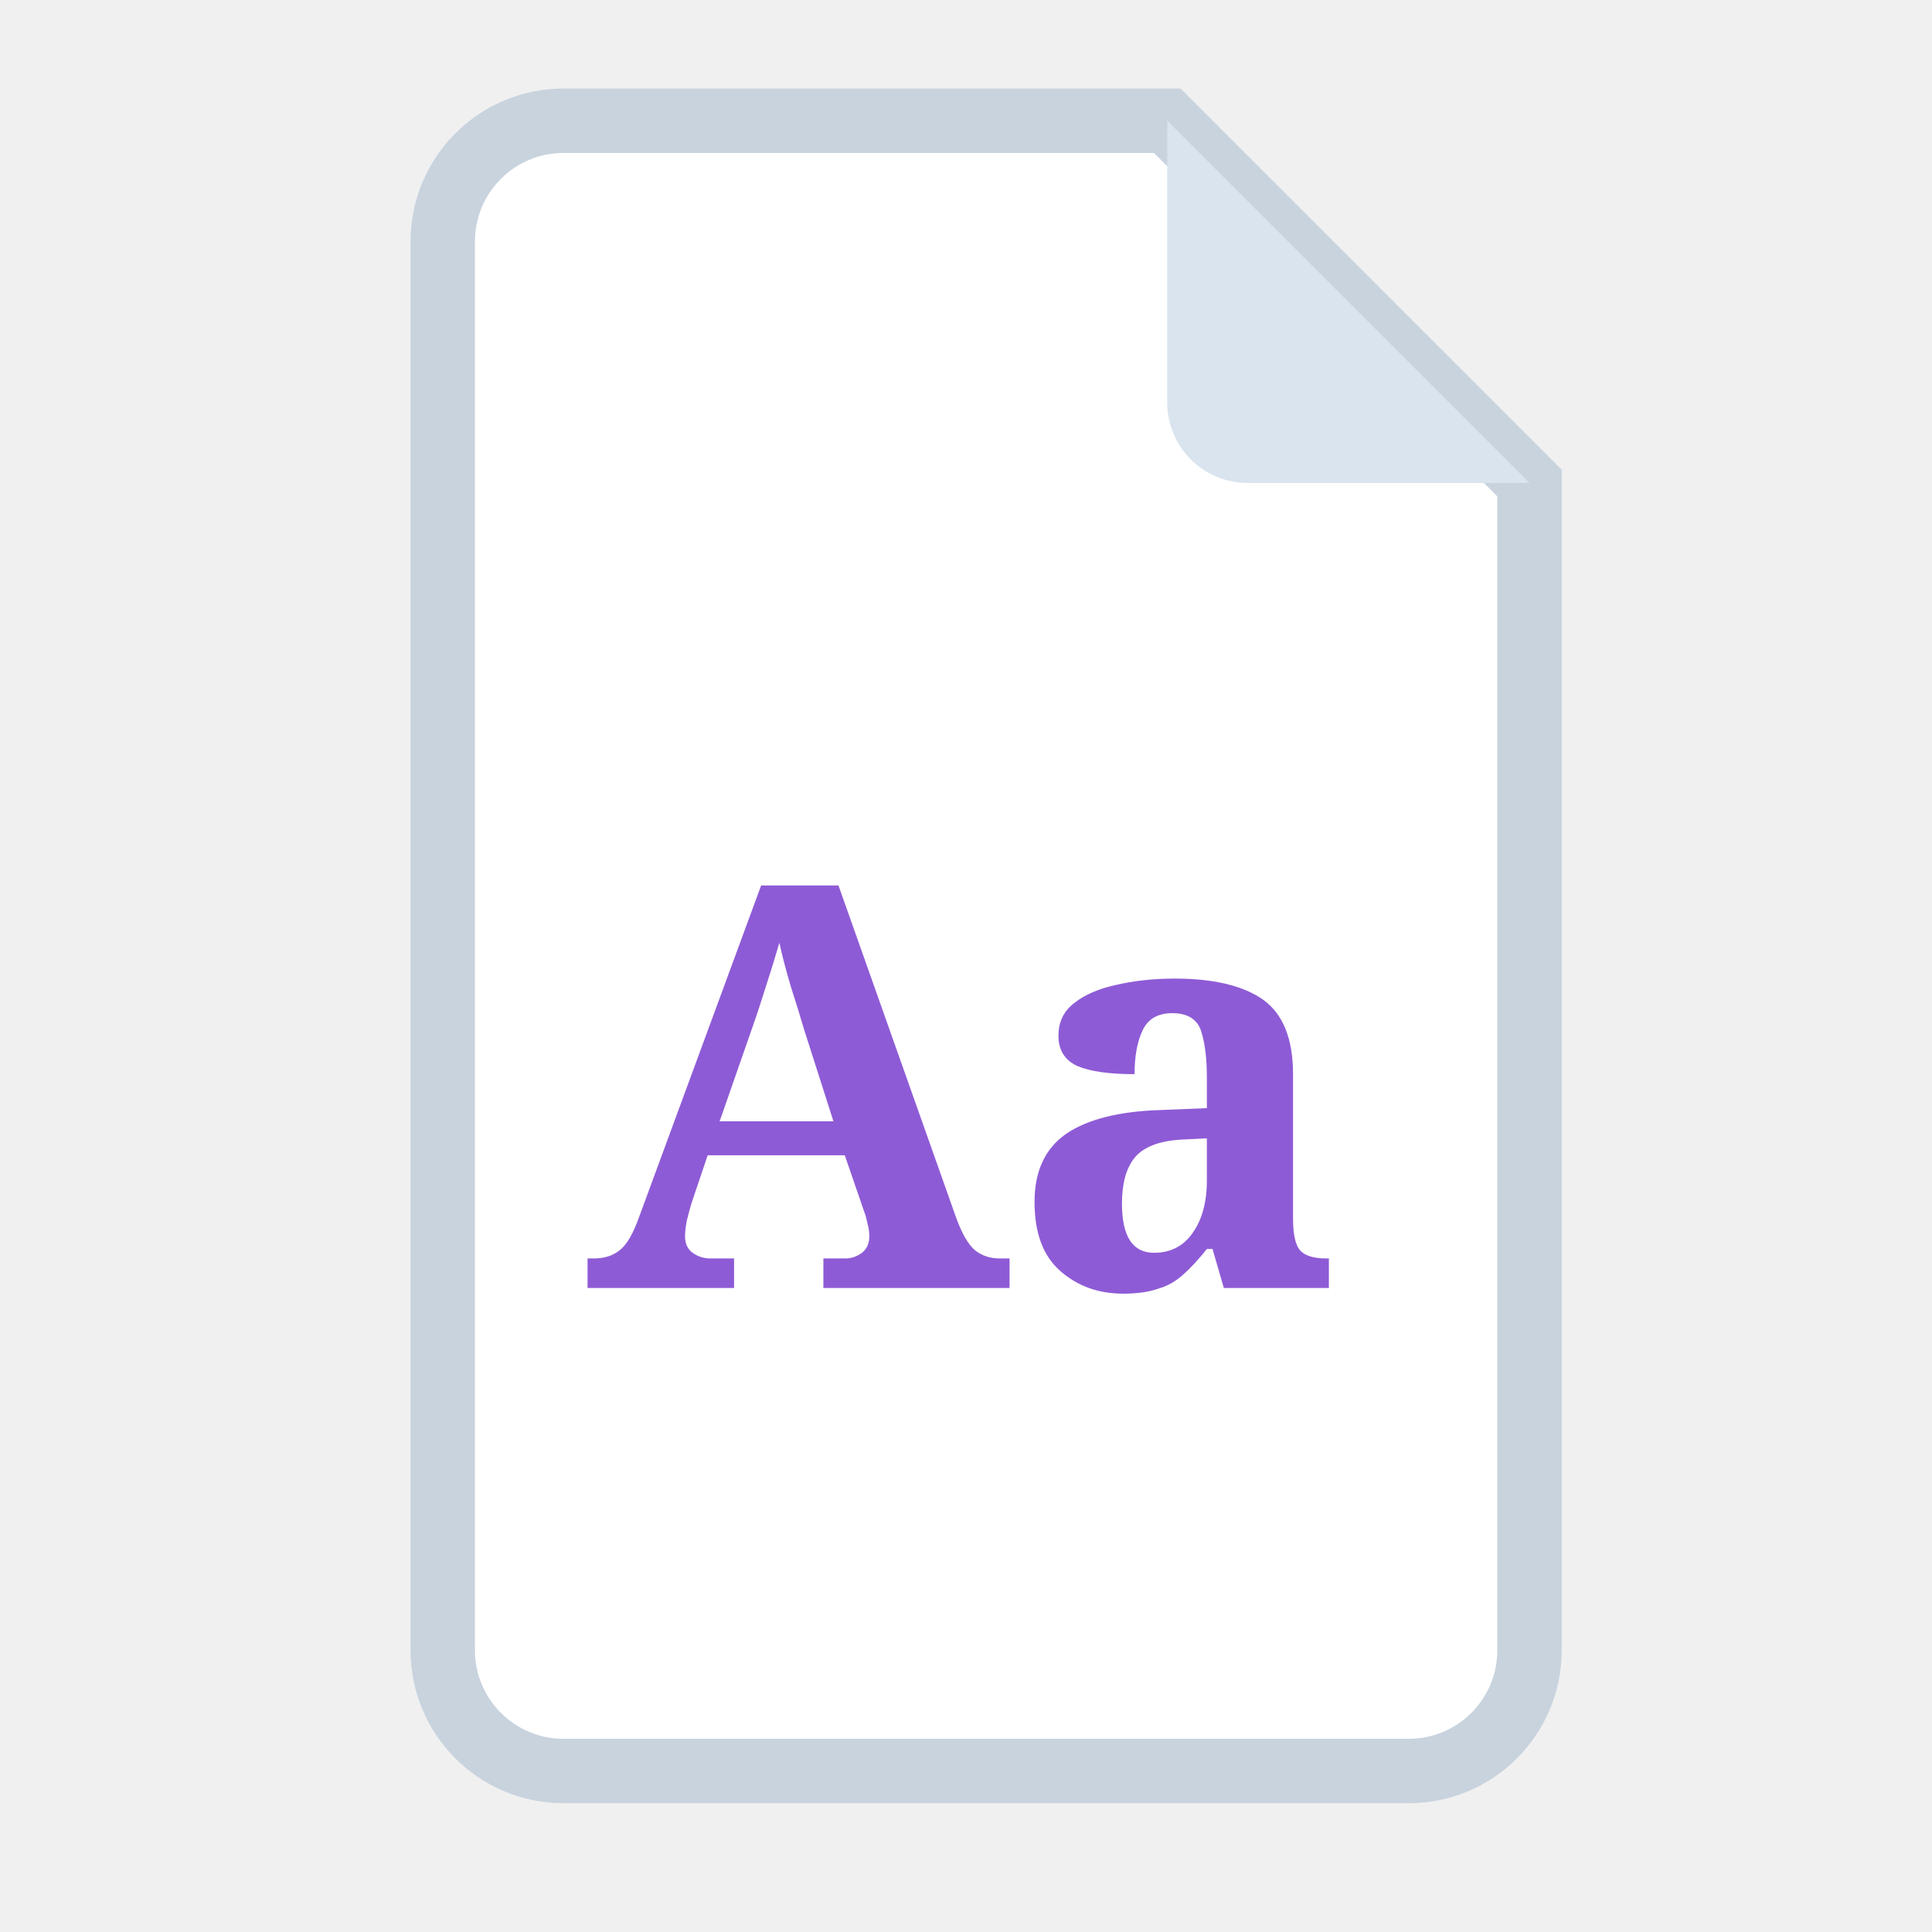
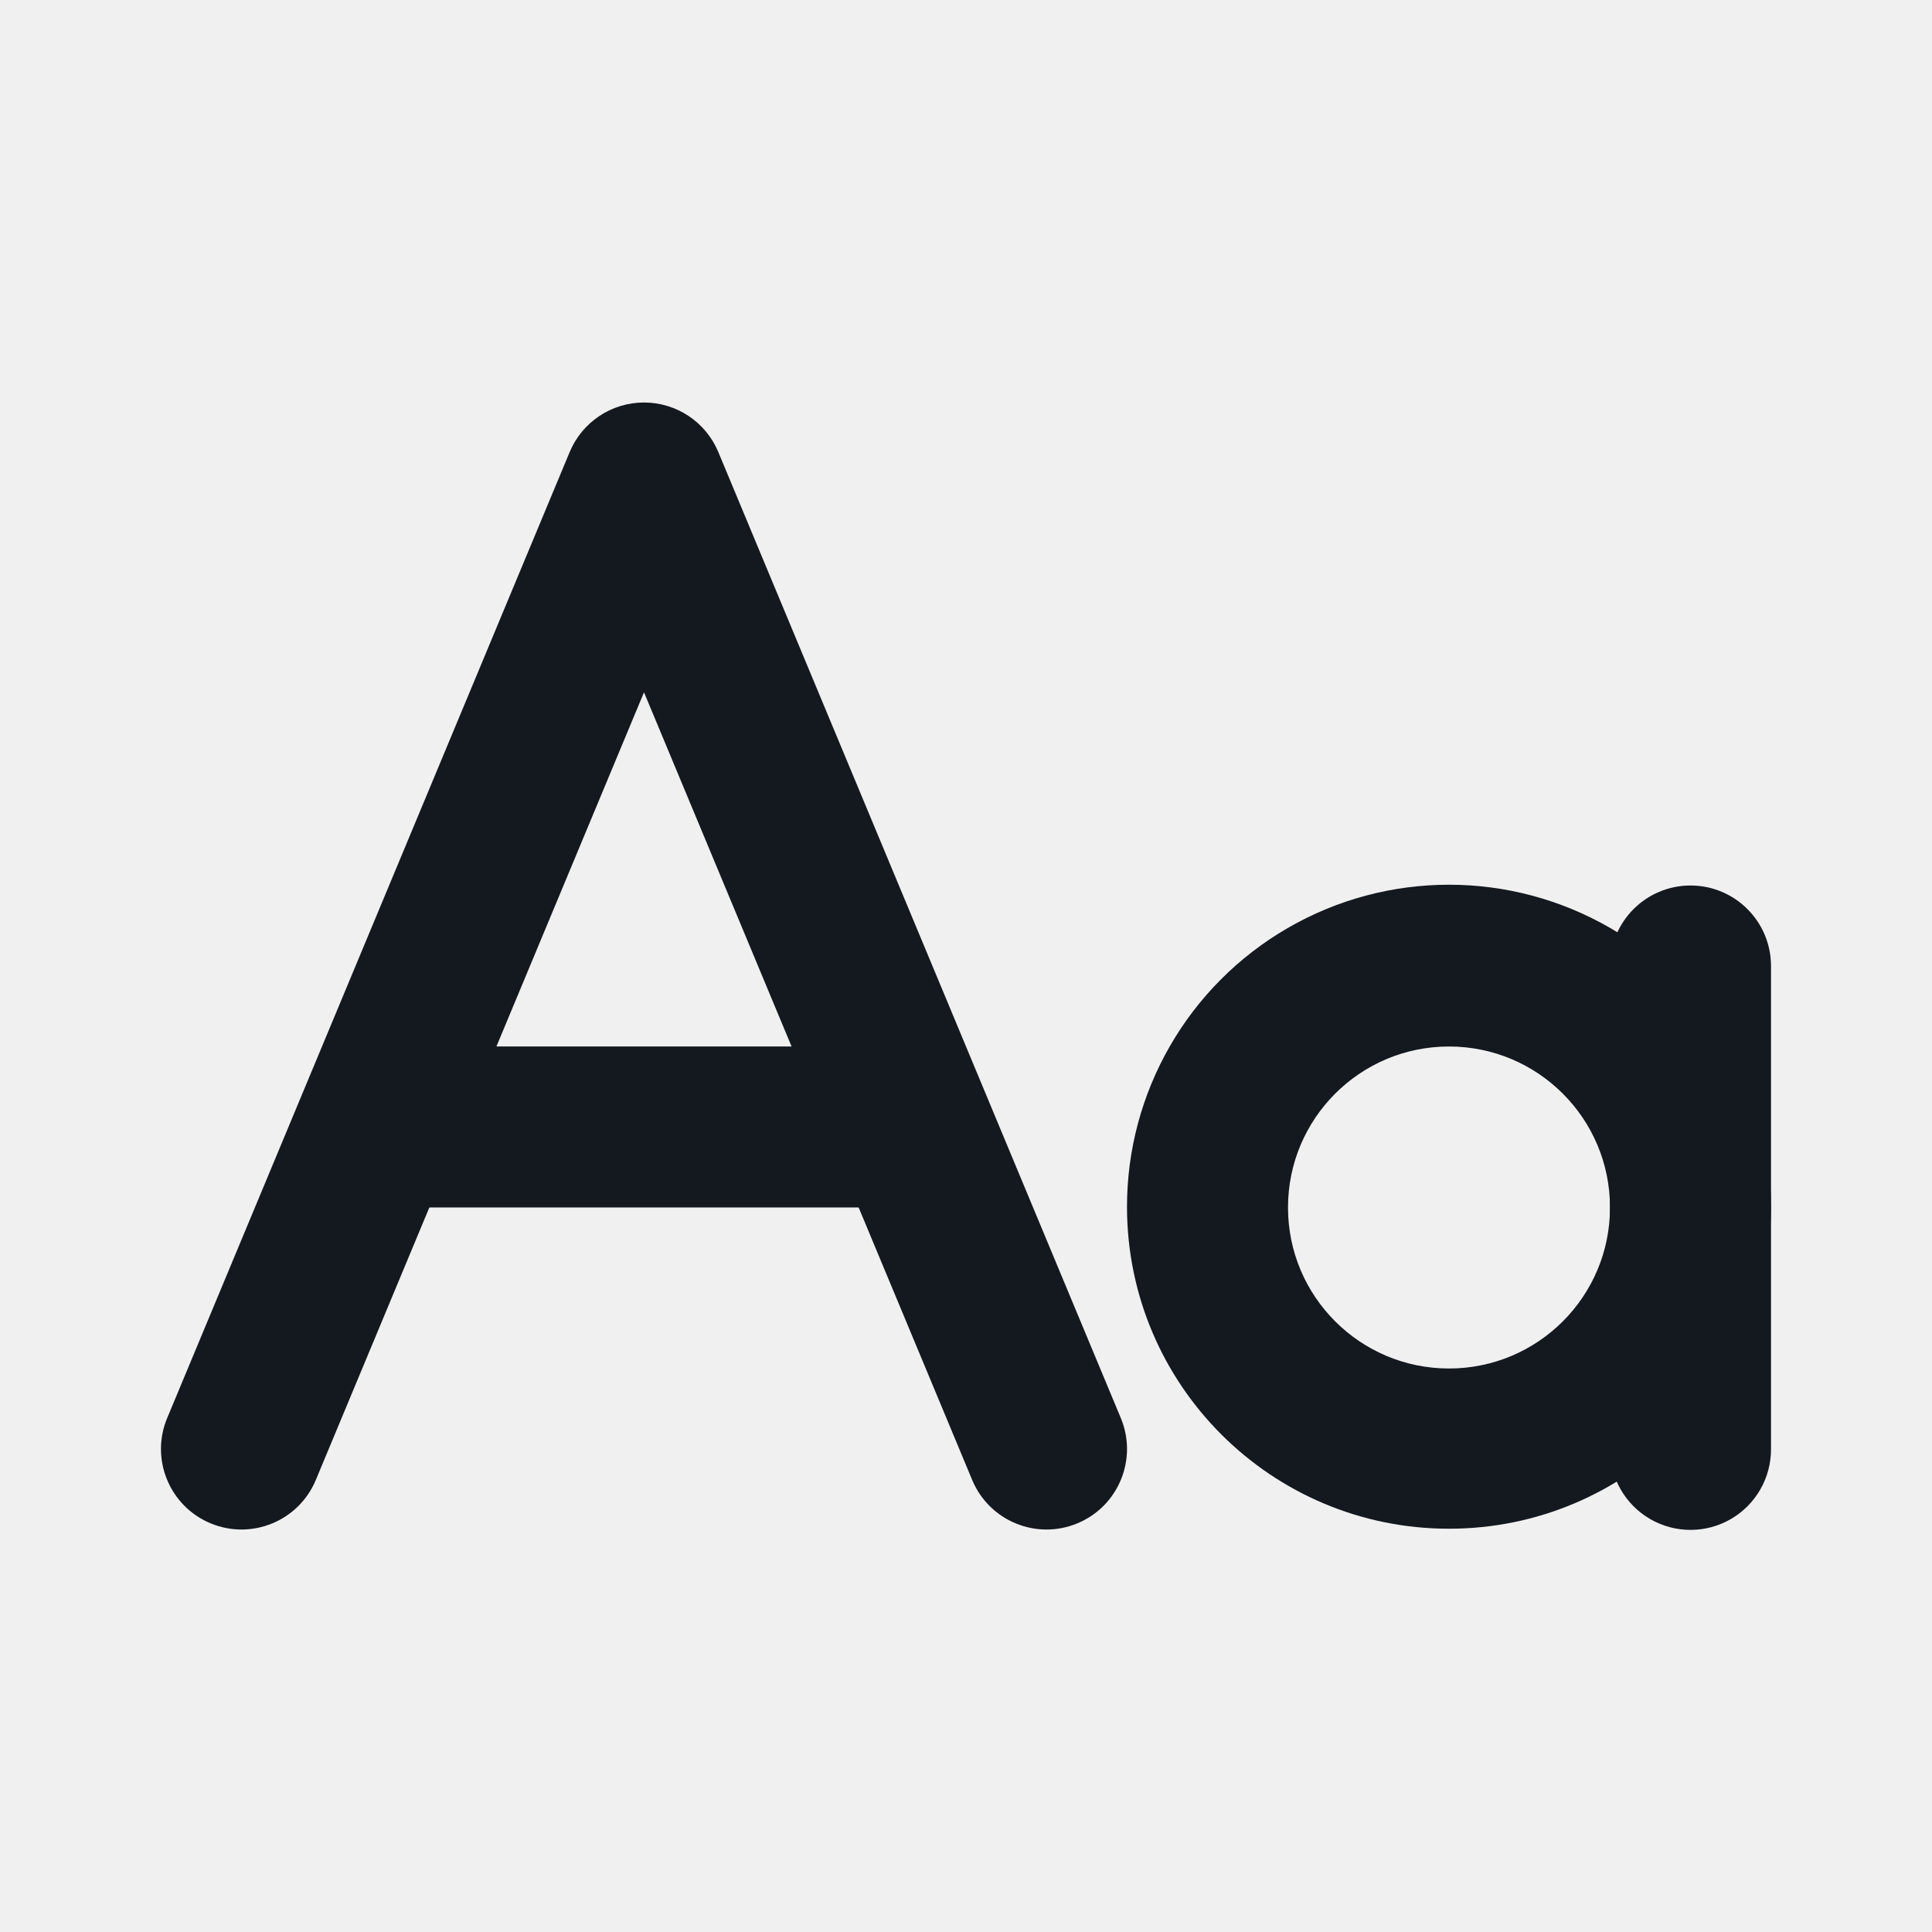
- <svg xmlns="http://www.w3.org/2000/svg" viewBox="0 0 48 48">
-   <path d="M11 6a3 3 0 0 1 3-3h15l9 9v29a3 3 0 0 1-3 3H14a3 3 0 0 1-3-3z" fill="#fff" stroke="#c8d3de" stroke-width="1.6" />
-   <path d="M29 3l9 9h-7a2 2 0 0 1-2-2z" fill="#d9e4ee" />
-   <text x="24" y="32" text-anchor="middle" font-family="Georgia,serif" font-size="14" font-weight="700" fill="#8e5bd6">Aa</text>
+ <svg xmlns="http://www.w3.org/2000/svg" t="1791876471431" class="icon" viewBox="0 0 1024 1024" version="1.1" p-id="28638" width="200" height="200">
+   <path d="M341.333 213.333a42.667 42.667 0 0 1 39.381 26.24l213.333 512a42.667 42.667 0 1 1-78.763 32.853L341.333 366.933l-173.952 417.493a42.667 42.667 0 0 1-78.763-32.853l213.333-512A42.667 42.667 0 0 1 341.333 213.333z" fill="#14181F" p-id="28639" />
+   <path d="M170.667 597.333a42.667 42.667 0 0 1 42.667-42.667h256a42.667 42.667 0 1 1 0 85.333H213.333a42.667 42.667 0 0 1-42.667-42.667zM896 469.333a42.667 42.667 0 0 1 42.667 42.667v256a42.667 42.667 0 1 1-85.333 0v-256a42.667 42.667 0 0 1 42.667-42.667z" fill="#14181F" p-id="28640" />
+   <path d="M768 554.667a85.333 85.333 0 1 0 0 170.667 85.333 85.333 0 0 0 0-170.667z m-170.667 85.333a170.667 170.667 0 1 1 341.333 0 170.667 170.667 0 0 1-341.333 0z" fill="#14181F" p-id="28641" />
</svg>
